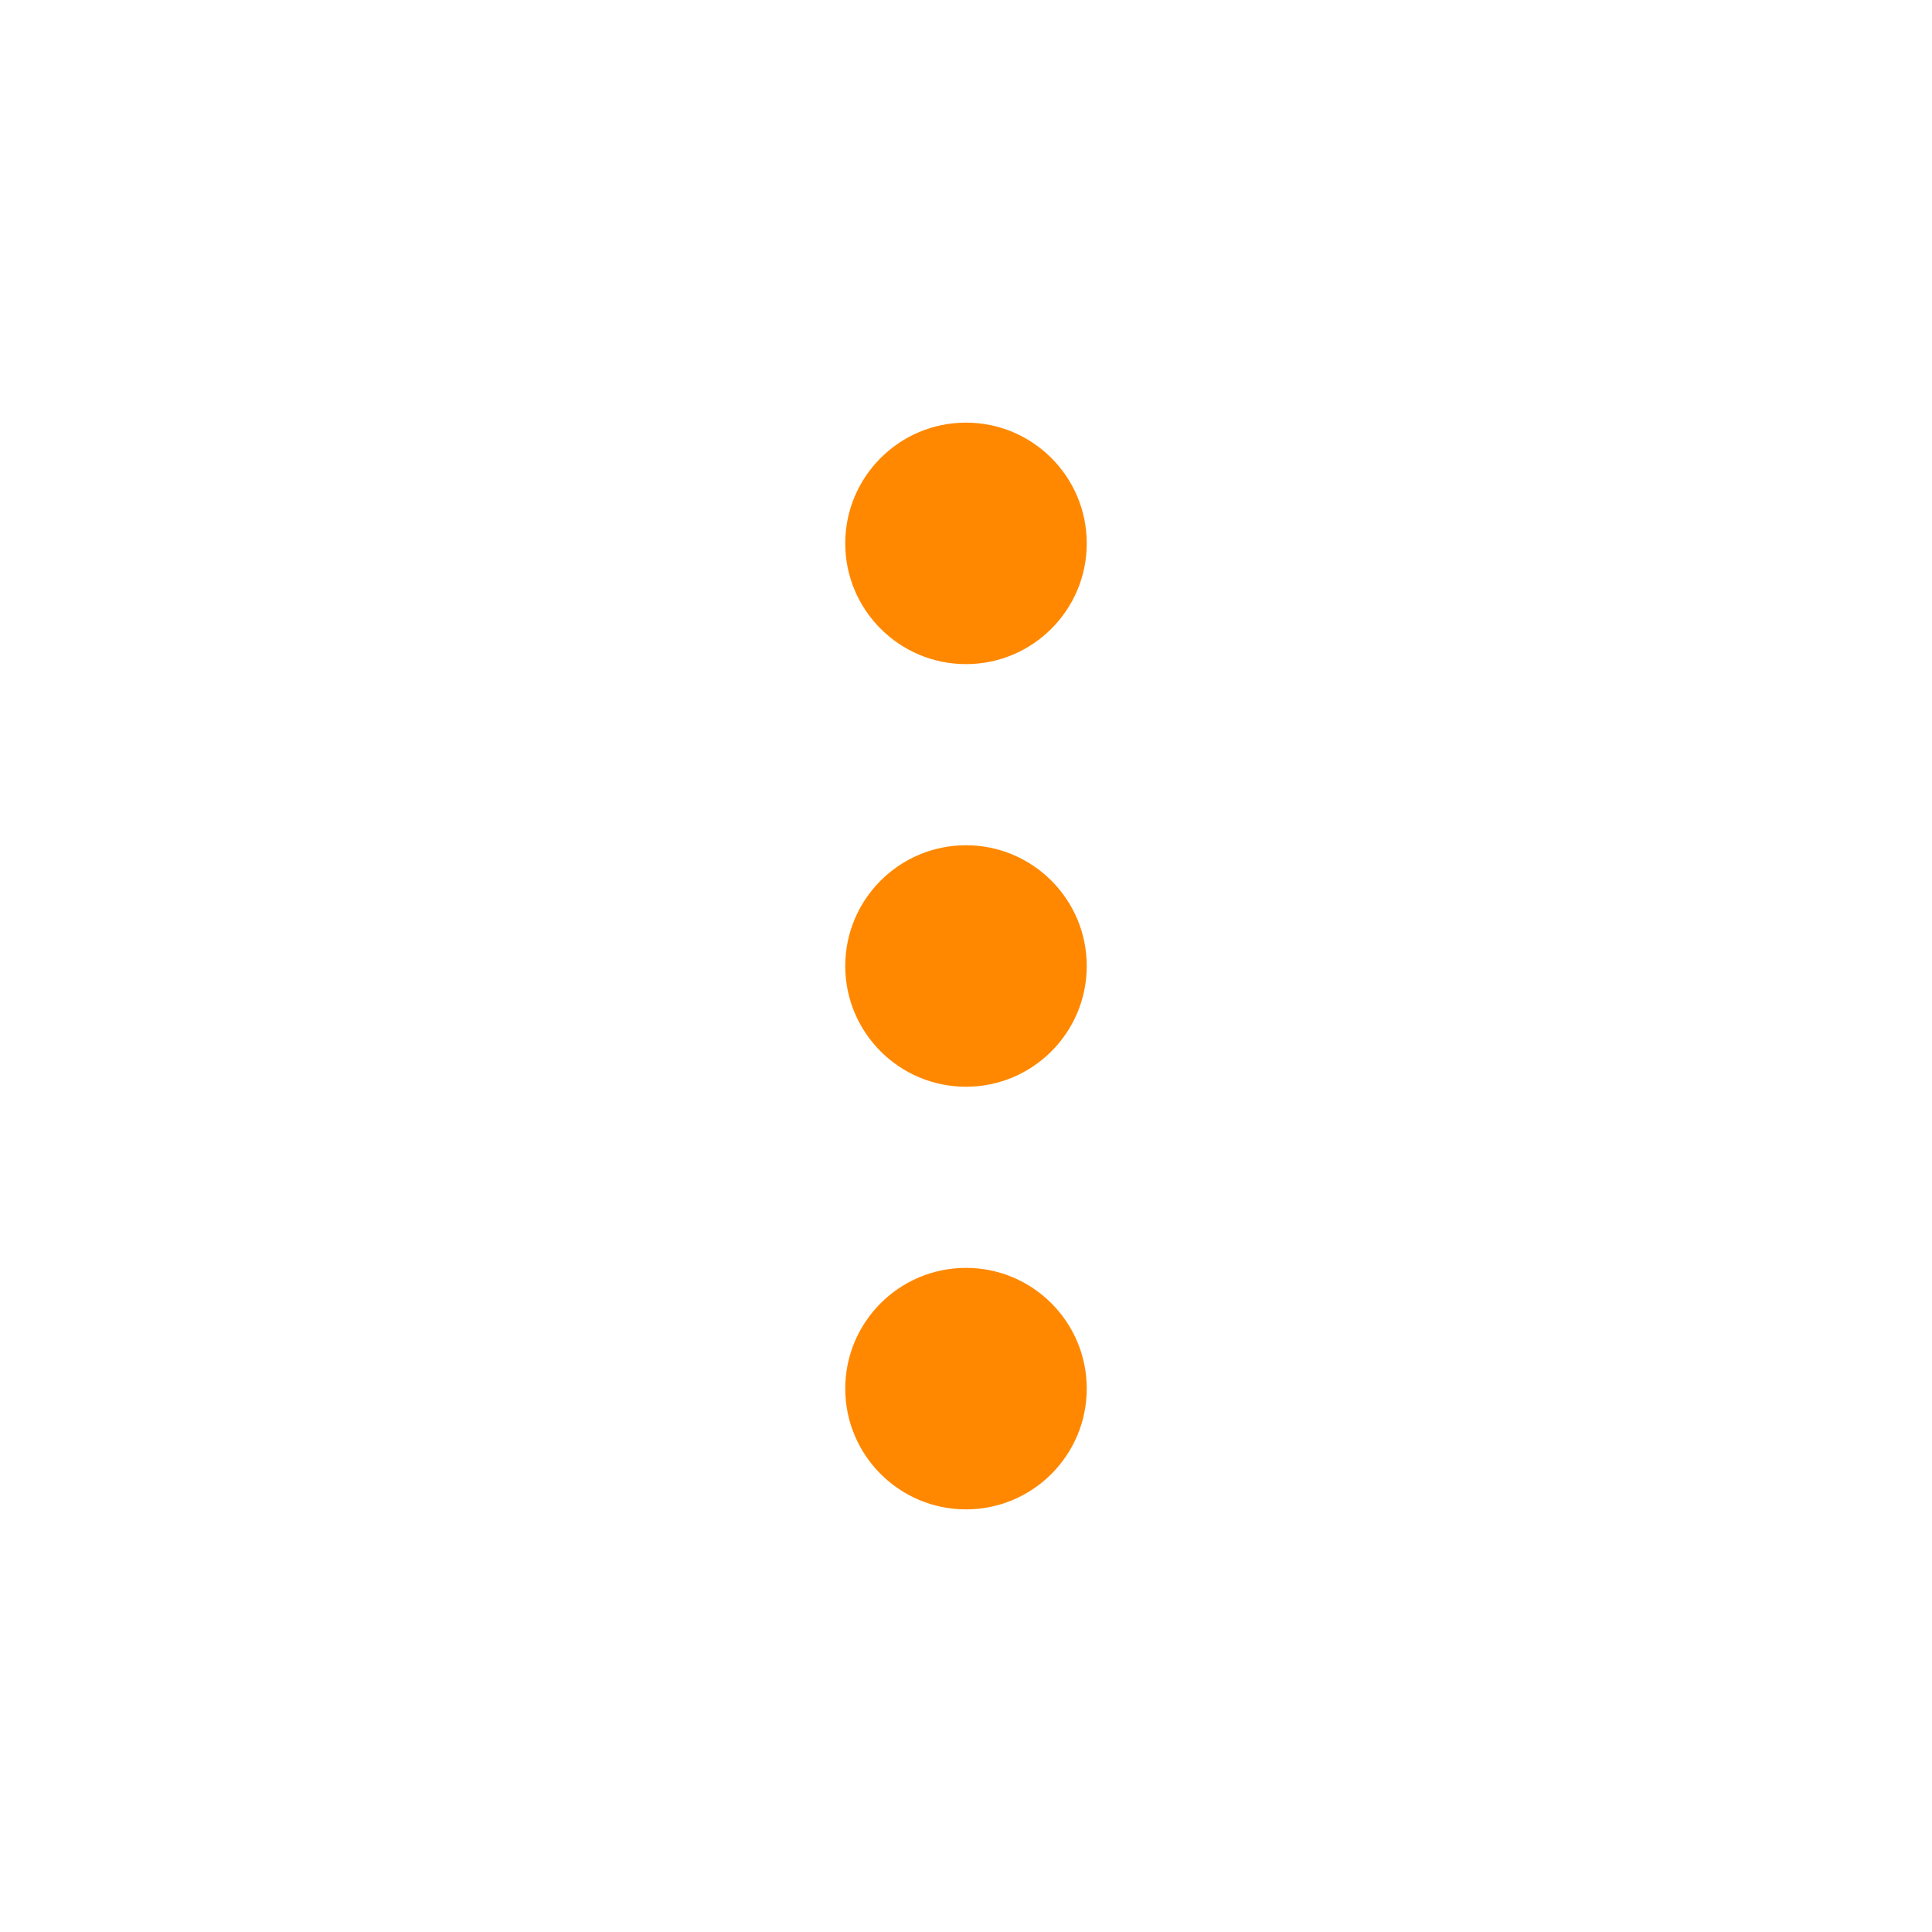
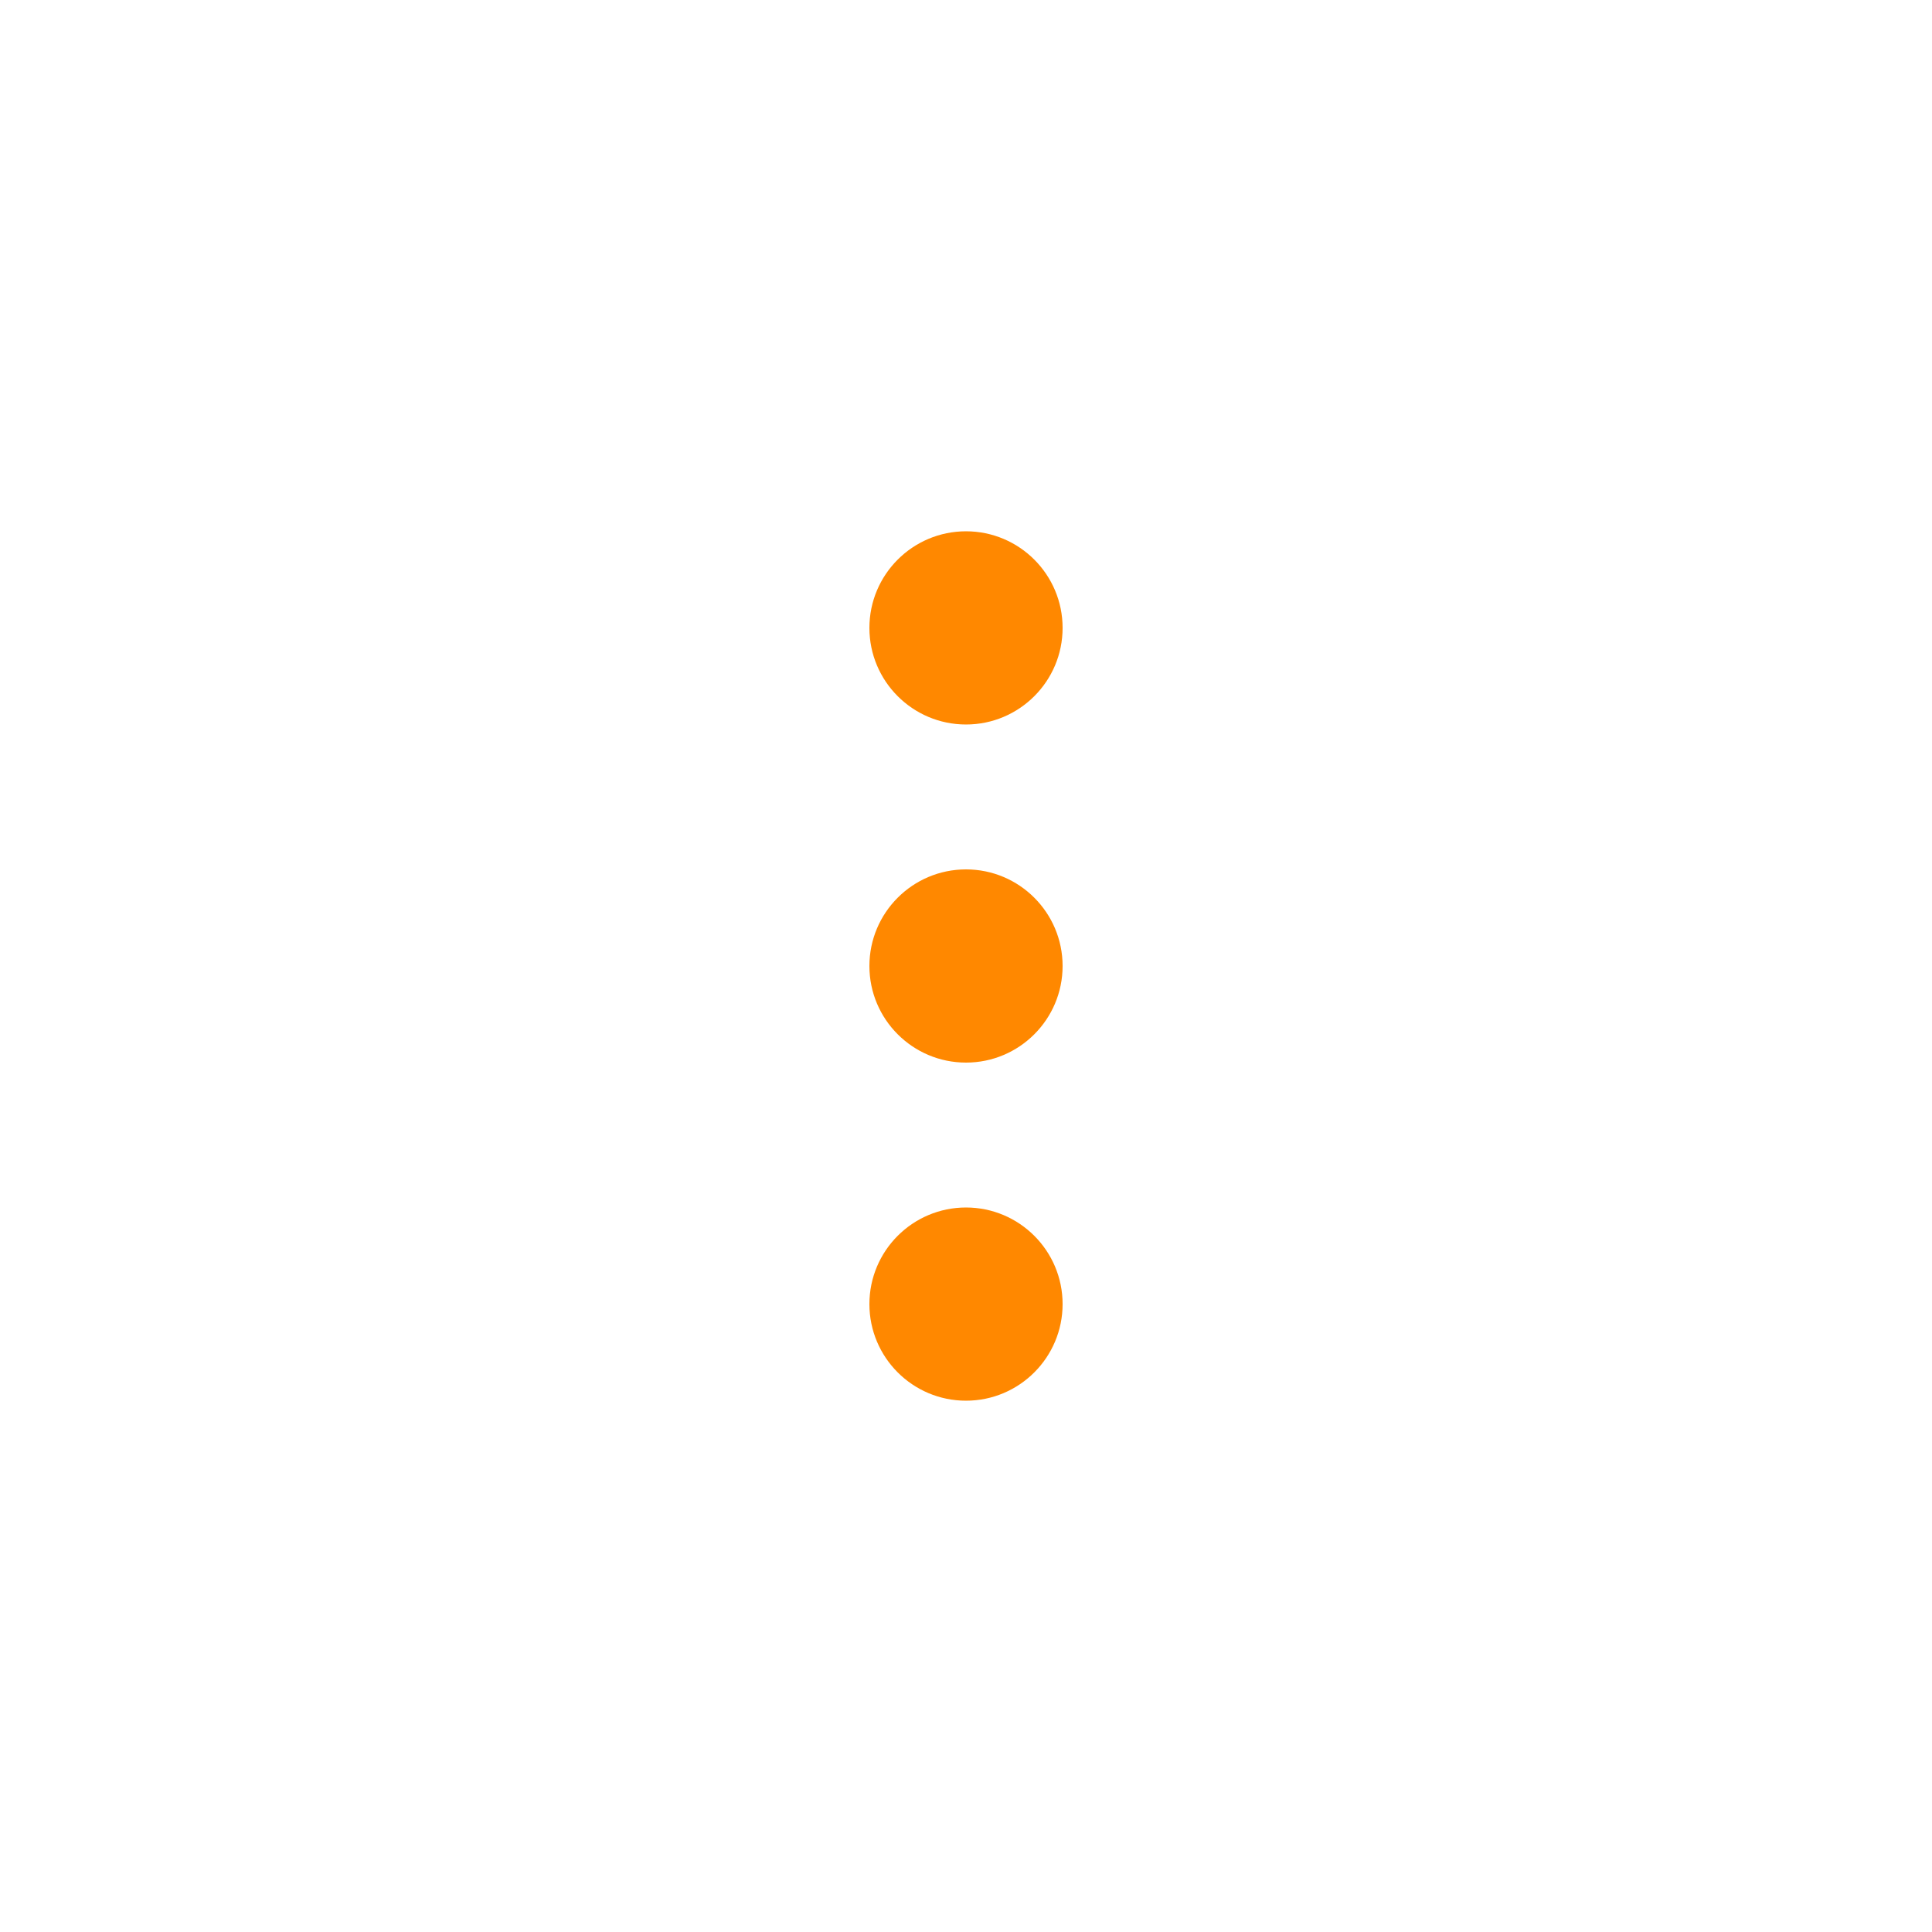
- <svg xmlns="http://www.w3.org/2000/svg" width="16" height="16" id="svg4682" version="1.1">
+ <svg xmlns="http://www.w3.org/2000/svg" width="20" height="20" id="svg4682" version="1.1">
  <defs id="defs4684" />
-   <g id="layer1" transform="translate(0,-1036.362)">
-     <path style="color:#000000;fill:#ff8800;fill-opacity:1;fill-rule:nonzero;stroke:none;stroke-width:1;marker:none;visibility:visible;display:inline;overflow:visible;enable-background:accumulate" d="M 8 3.5 C 7.448 3.5 7 3.948 7 4.5 C 7 5.052 7.448 5.5 8 5.5 C 8.552 5.5 9 5.052 9 4.5 C 9 3.948 8.552 3.5 8 3.5 z M 8 7 C 7.448 7 7 7.448 7 8 C 7 8.552 7.448 9 8 9 C 8.552 9 9 8.552 9 8 C 9 7.448 8.552 7 8 7 z M 8 10.5 C 7.448 10.5 7 10.948 7 11.5 C 7 12.052 7.448 12.5 8 12.5 C 8.552 12.5 9 12.052 9 11.5 C 9 10.948 8.552 10.5 8 10.5 z " transform="translate(0,1036.362)" id="path5963" />
+   <g id="layer1" transform="translate(0,-1032.362)">
+     <path style="color:#000000;display:inline;overflow:visible;visibility:visible;fill:#ff8800;fill-opacity:1;fill-rule:nonzero;stroke:none;stroke-width:1;marker:none;enable-background:accumulate" d="m 10,1037.862 c -0.552,0 -1,0.448 -1,1 0,0.552 0.448,1 1,1 0.552,0 1,-0.448 1,-1 0,-0.552 -0.448,-1 -1,-1 z m 0,3.5 c -0.552,0 -1,0.448 -1,1 0,0.552 0.448,1 1,1 0.552,0 1,-0.448 1,-1 0,-0.552 -0.448,-1 -1,-1 z m 0,3.5 c -0.552,0 -1,0.448 -1,1 0,0.552 0.448,1 1,1 0.552,0 1,-0.448 1,-1 0,-0.552 -0.448,-1 -1,-1 z" id="path5963" />
  </g>
</svg>
